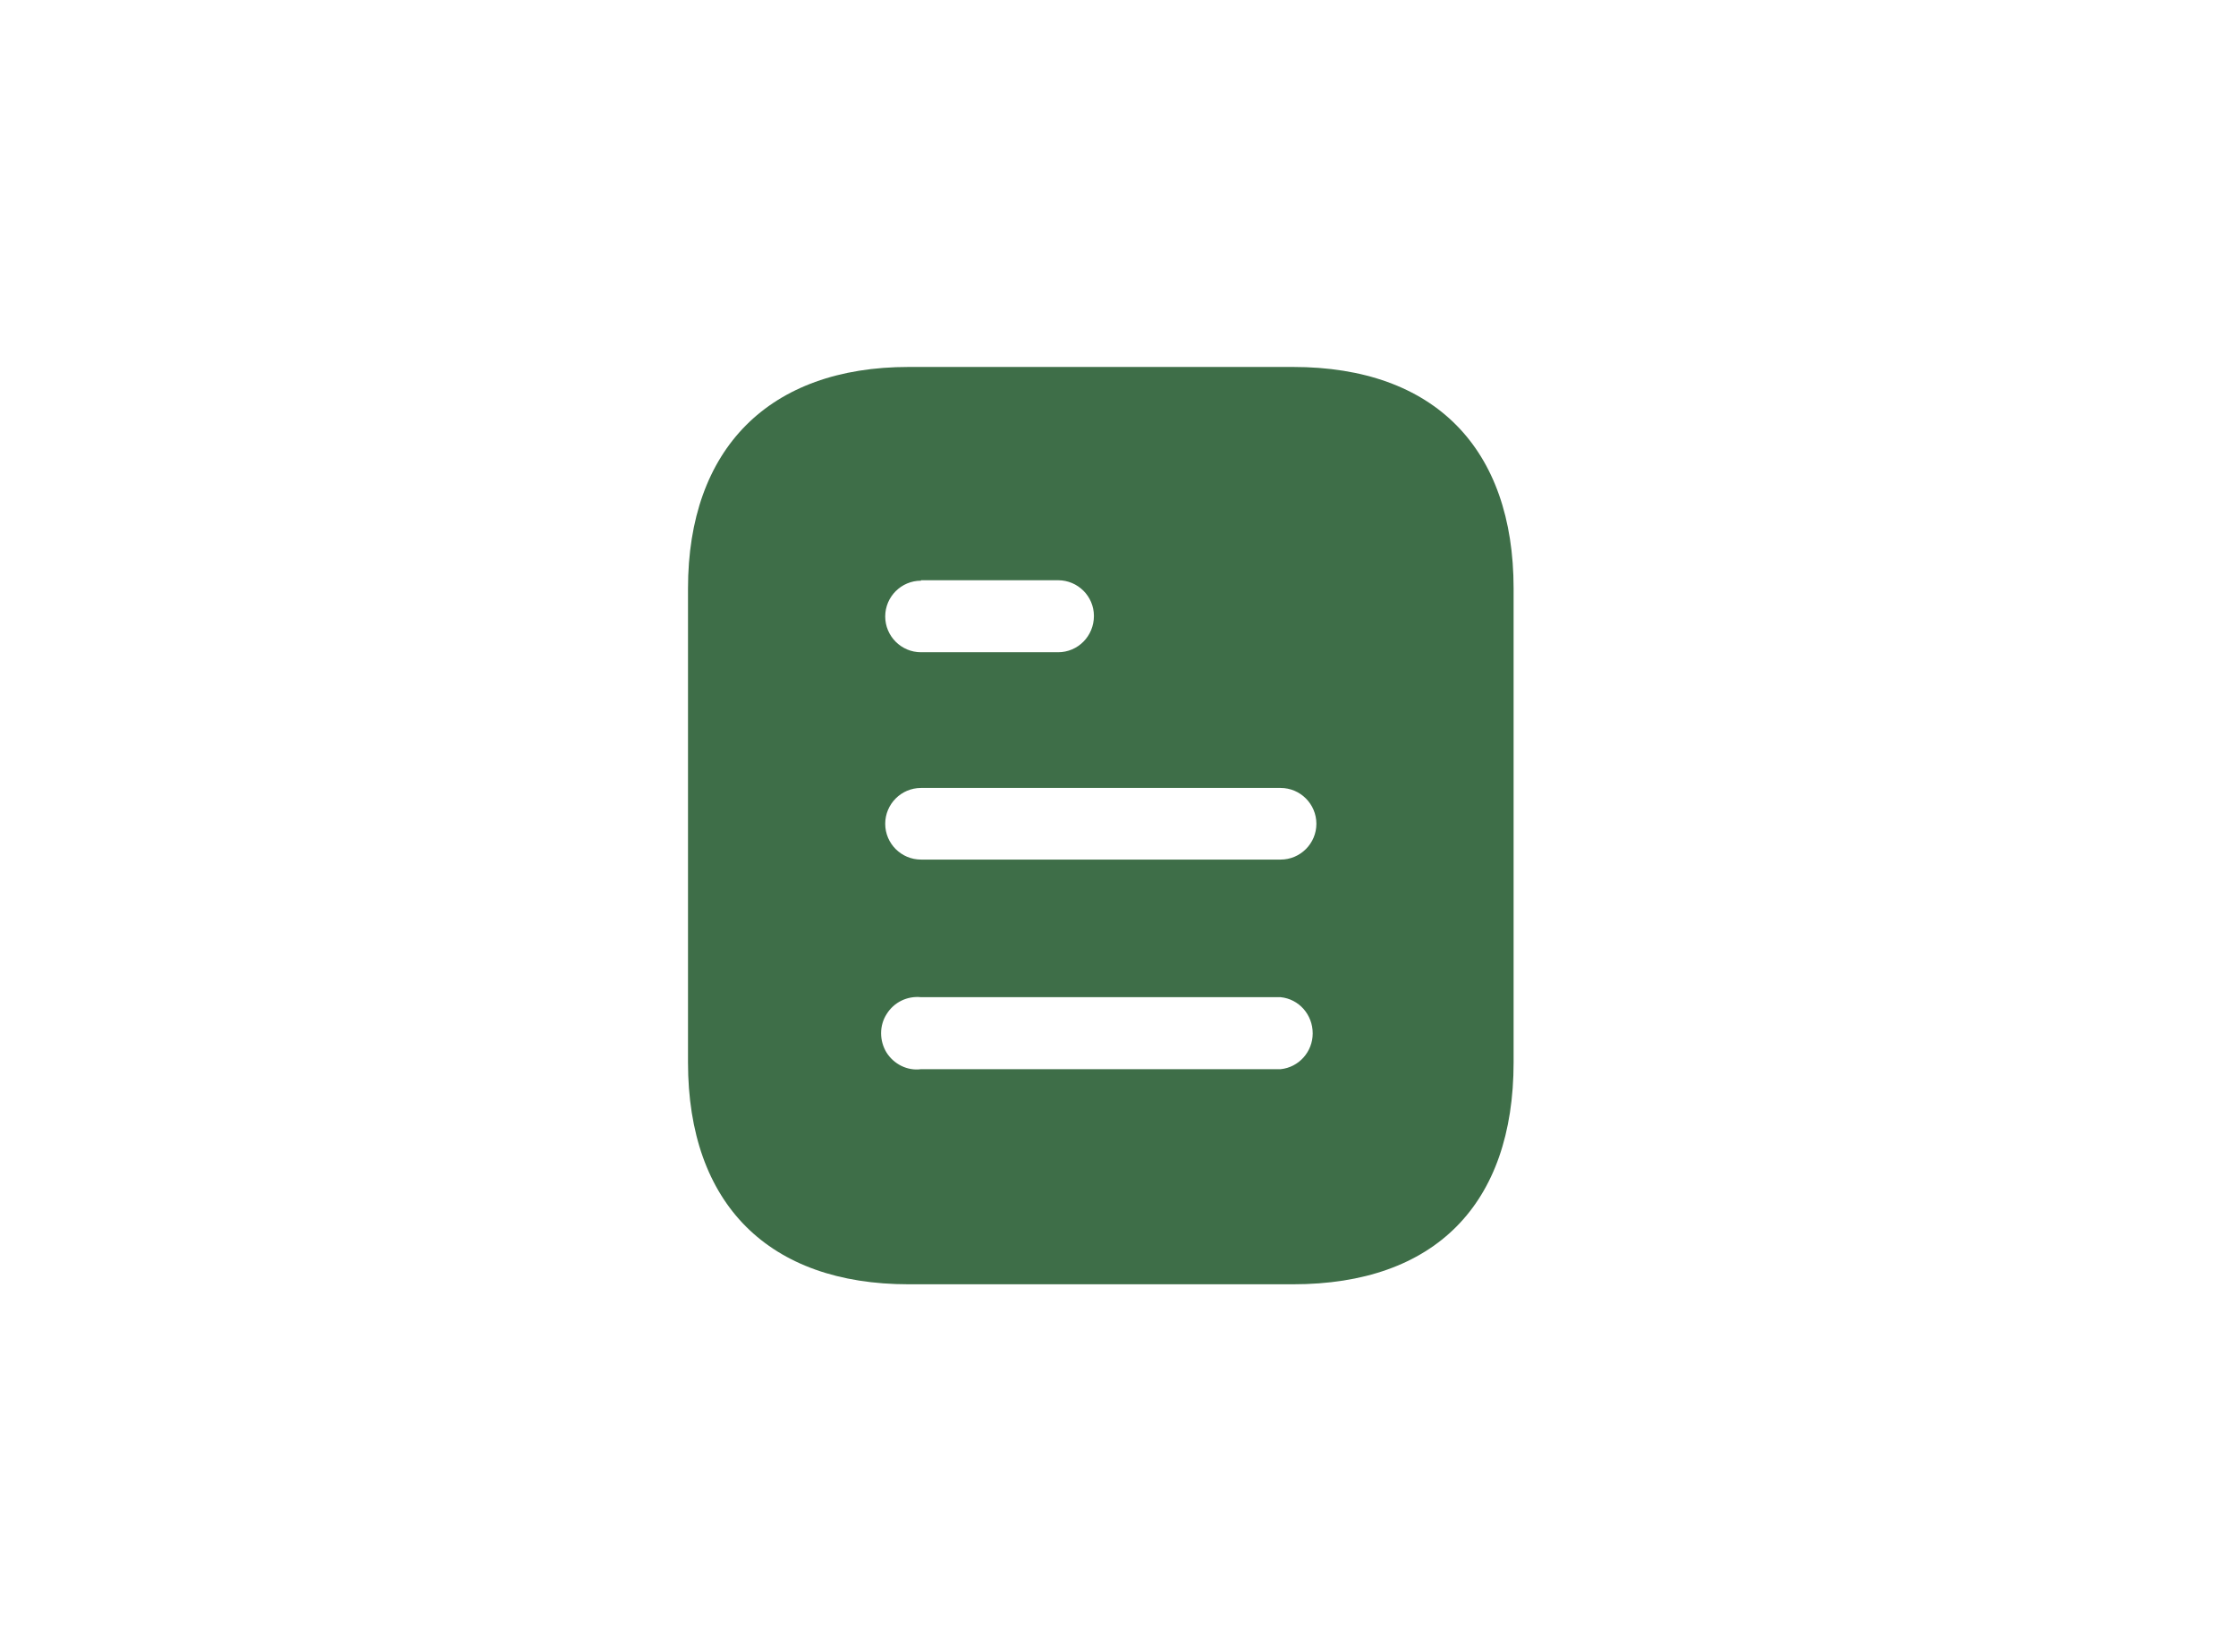
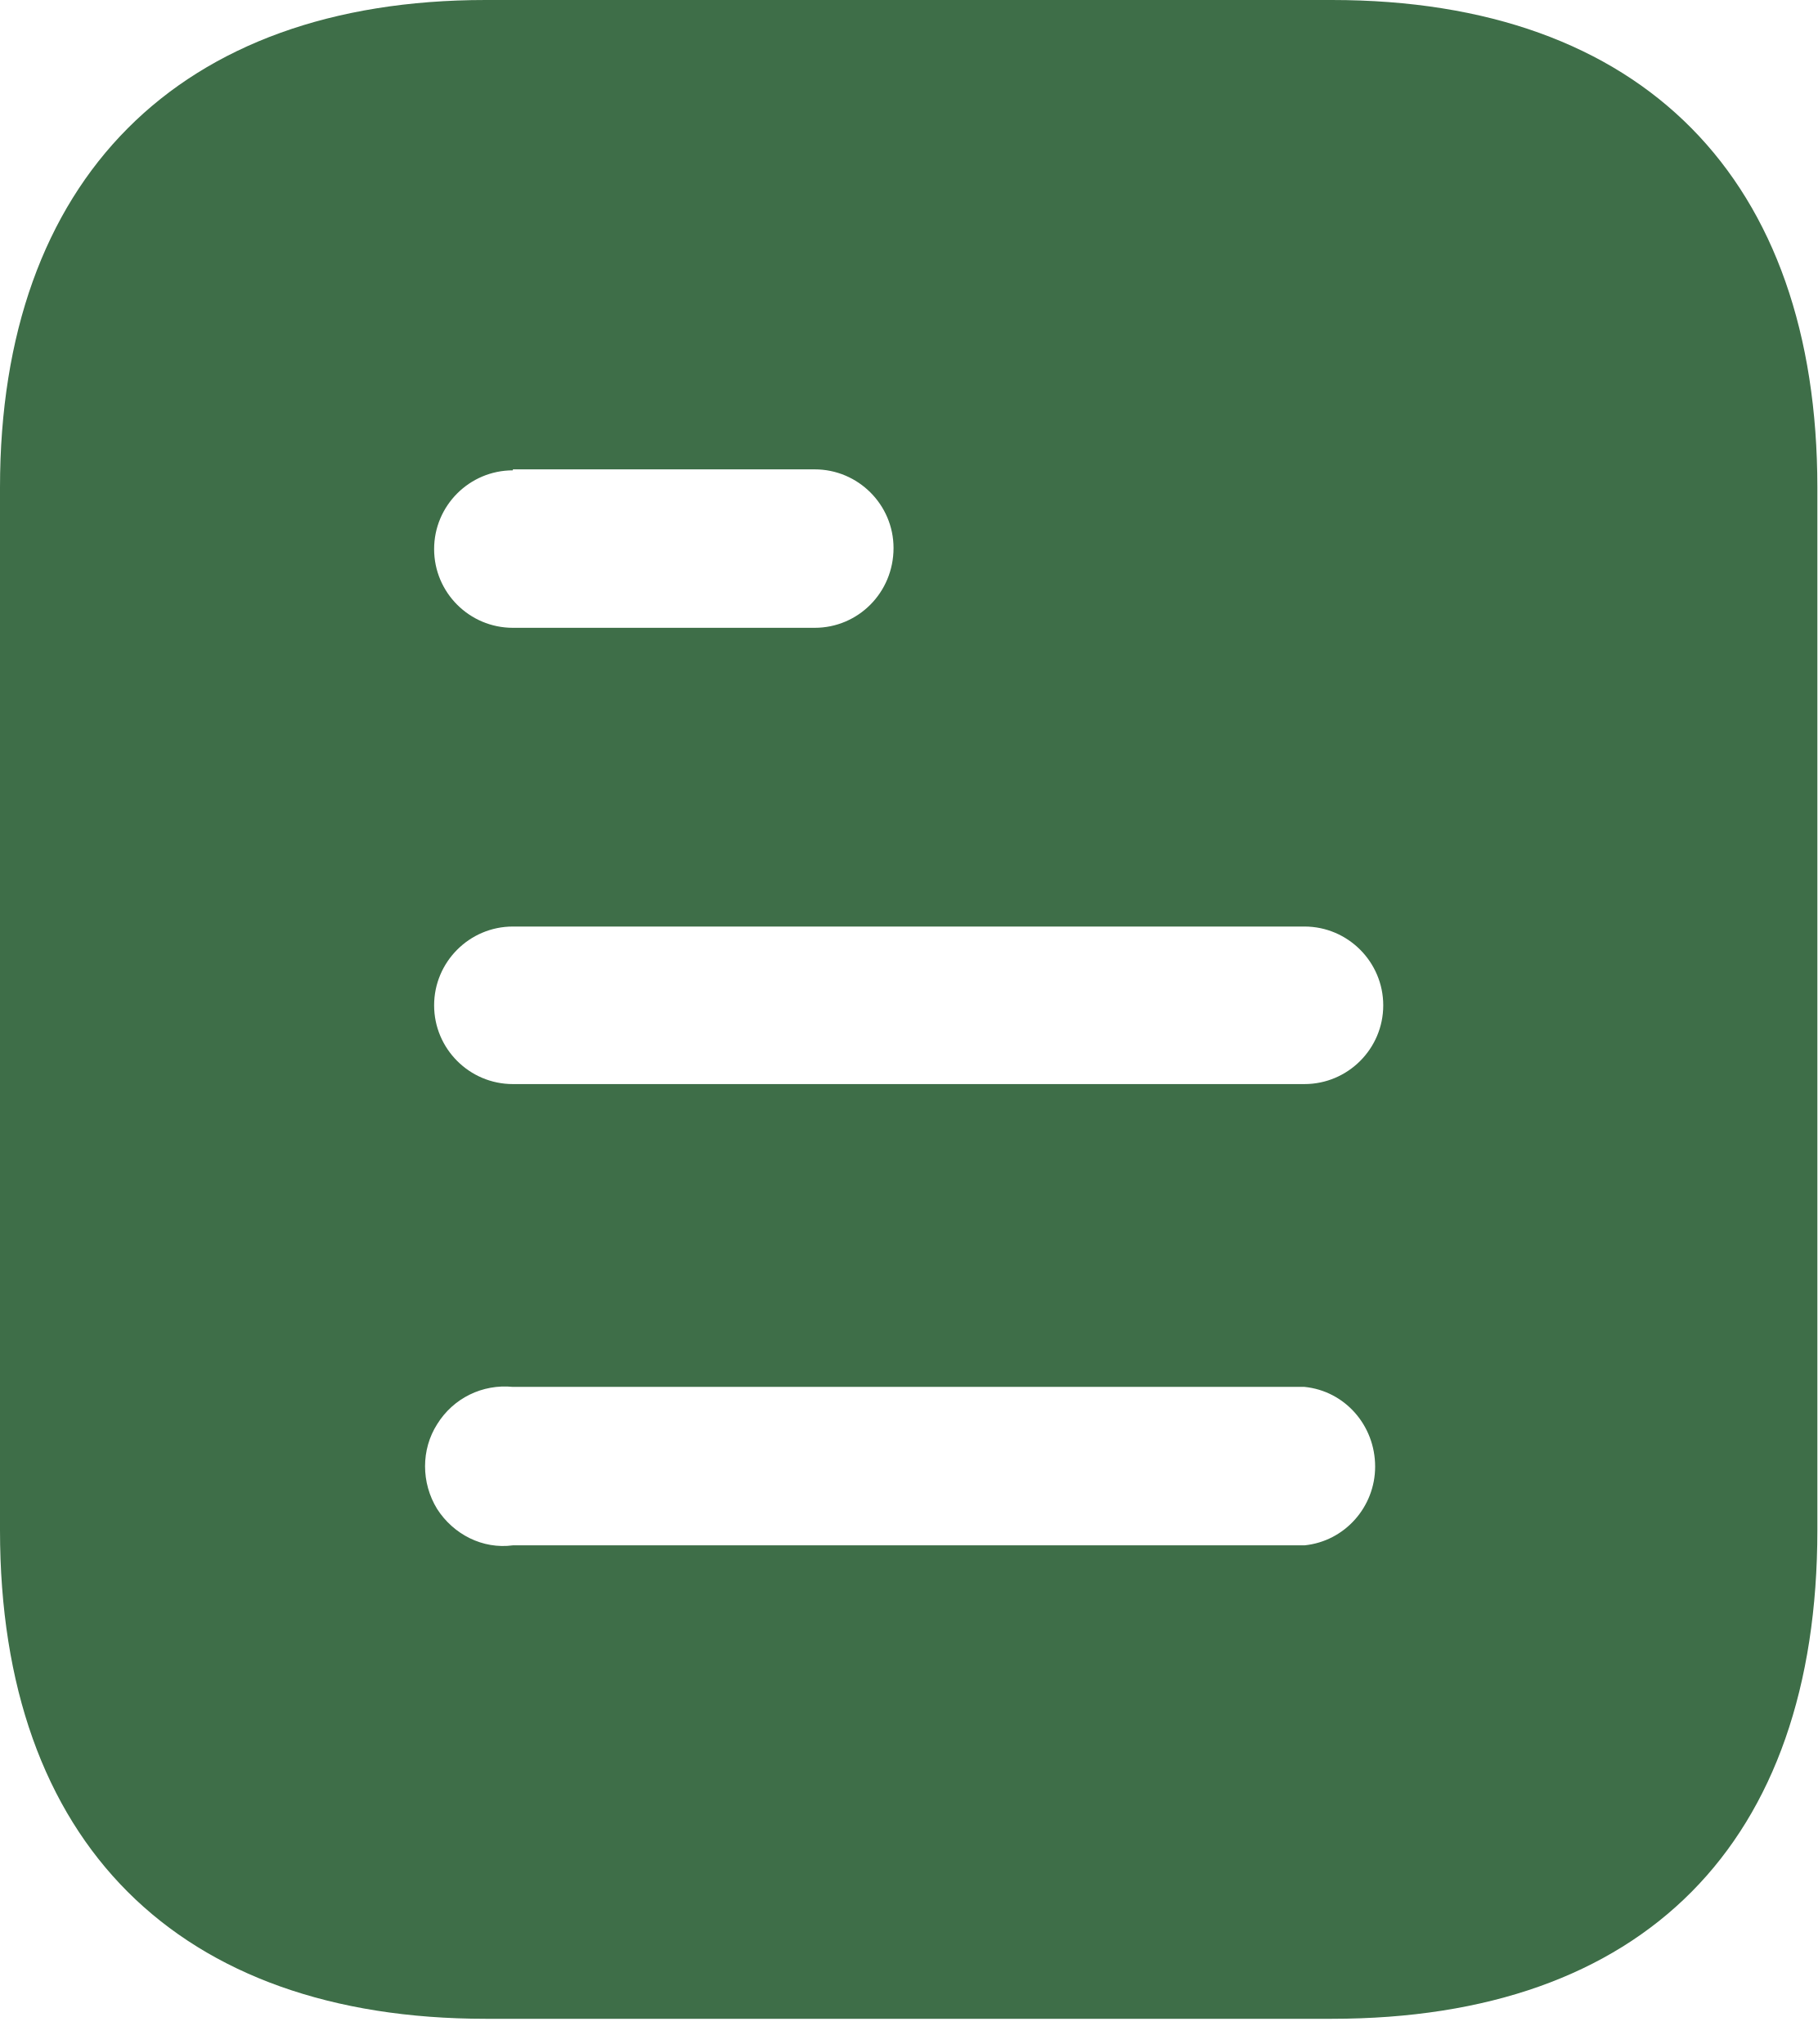
- <svg xmlns="http://www.w3.org/2000/svg" width="65" height="48" viewBox="0 0 65 48" fill="none">
-   <path d="M37.588 10.667C41.707 10.667 44 13.04 44 17.107V30.88C44 35.013 41.707 37.333 37.588 37.333H26.413C22.36 37.333 20 35.013 20 30.88V17.107C20 13.04 22.36 10.667 26.413 10.667H37.588ZM26.773 28.987C26.373 28.947 25.987 29.133 25.773 29.48C25.56 29.813 25.56 30.253 25.773 30.6C25.987 30.933 26.373 31.133 26.773 31.08H37.227C37.759 31.027 38.16 30.572 38.16 30.04C38.16 29.493 37.759 29.04 37.227 28.987H26.773ZM37.227 22.905H26.773C26.199 22.905 25.733 23.373 25.733 23.947C25.733 24.52 26.199 24.987 26.773 24.987H37.227C37.8 24.987 38.267 24.52 38.267 23.947C38.267 23.373 37.8 22.905 37.227 22.905ZM30.759 16.867H26.773V16.88C26.199 16.88 25.733 17.347 25.733 17.92C25.733 18.493 26.199 18.96 26.773 18.96H30.759C31.333 18.96 31.8 18.493 31.8 17.905C31.8 17.333 31.333 16.867 30.759 16.867Z" fill="#3E6E48" />
+ <svg xmlns="http://www.w3.org/2000/svg" width="24" height="27" viewBox="0 0 24 27" fill="none">
+   <path d="M17.588 0C21.707 0 24 2.373 24 6.44V20.213C24 24.347 21.707 26.667 17.588 26.667H6.413C2.36 26.667 0 24.347 0 20.213V6.44C0 2.373 2.36 0 6.413 0H17.588ZM6.773 18.32C6.373 18.28 5.987 18.467 5.773 18.813C5.56 19.147 5.56 19.587 5.773 19.933C5.987 20.267 6.373 20.467 6.773 20.413H17.227C17.759 20.36 18.16 19.905 18.16 19.373C18.16 18.827 17.759 18.373 17.227 18.32H6.773ZM17.227 12.239H6.773C6.199 12.239 5.733 12.707 5.733 13.28C5.733 13.853 6.199 14.32 6.773 14.32H17.227C17.8 14.32 18.267 13.853 18.267 13.28C18.267 12.707 17.8 12.239 17.227 12.239ZM10.759 6.2H6.773V6.213C6.199 6.213 5.733 6.68 5.733 7.253C5.733 7.827 6.199 8.293 6.773 8.293H10.759C11.333 8.293 11.8 7.827 11.8 7.239C11.8 6.667 11.333 6.2 10.759 6.2Z" fill="#3E6E48" />
</svg>
